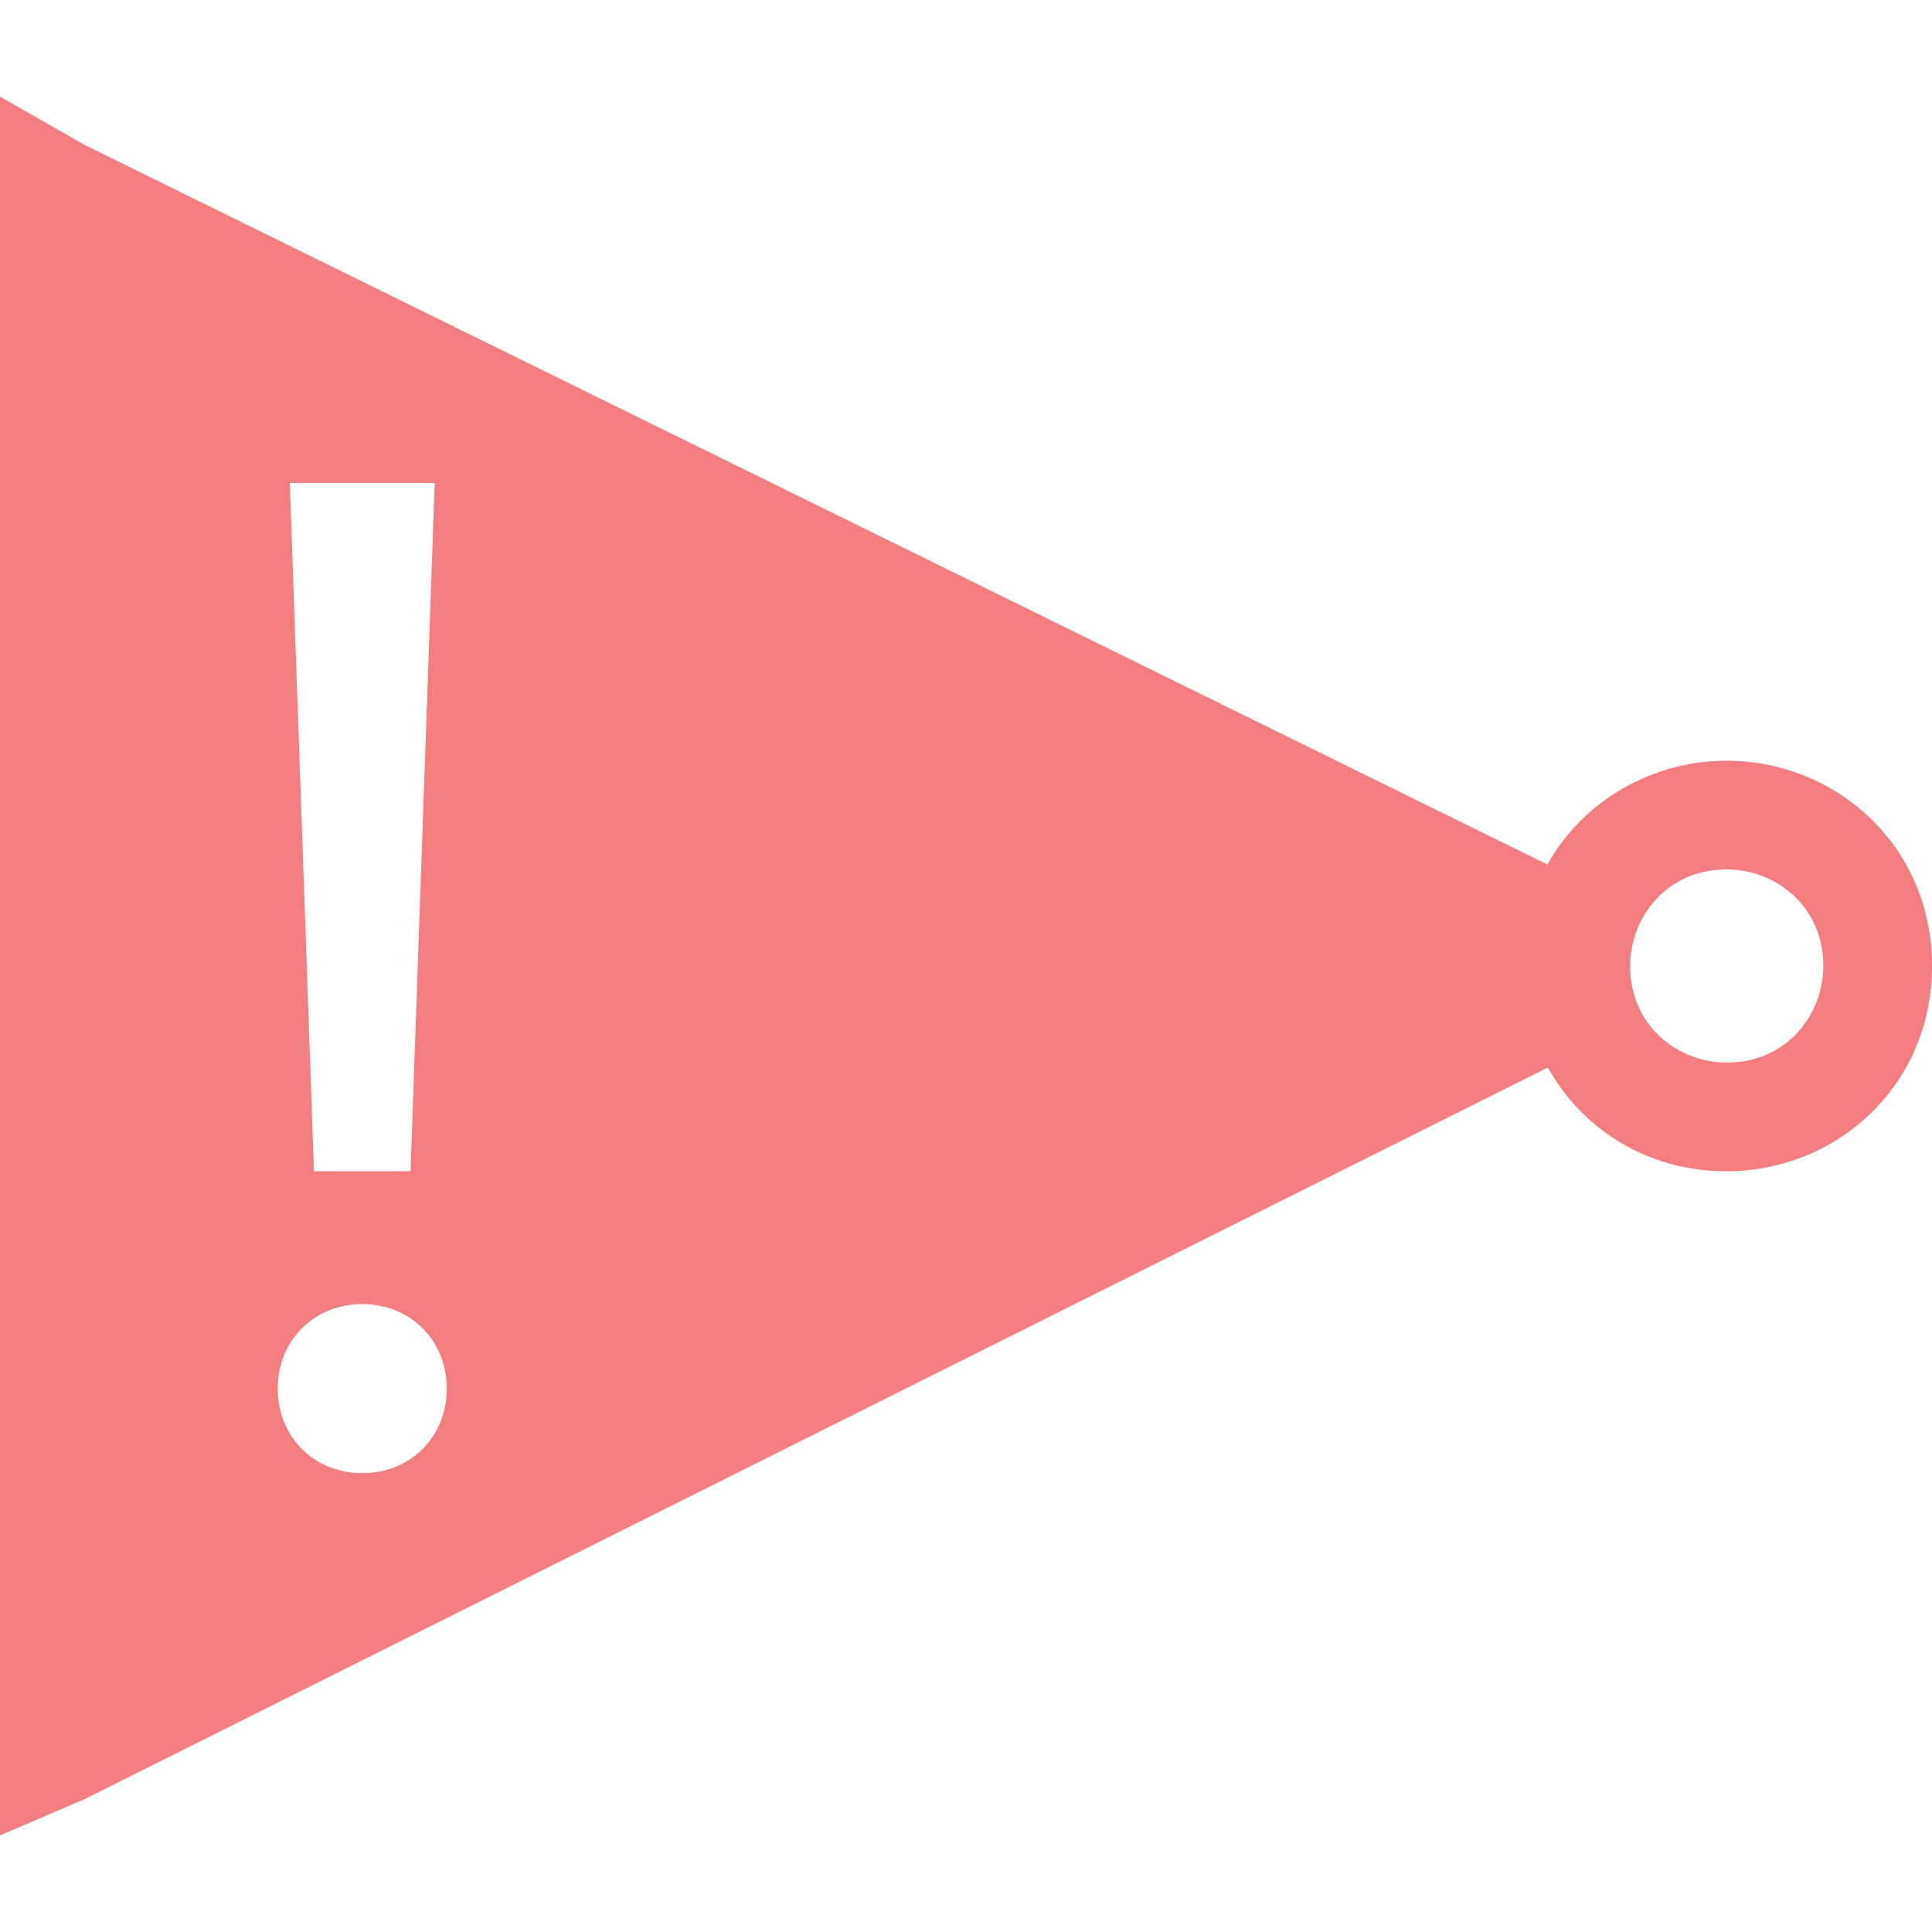
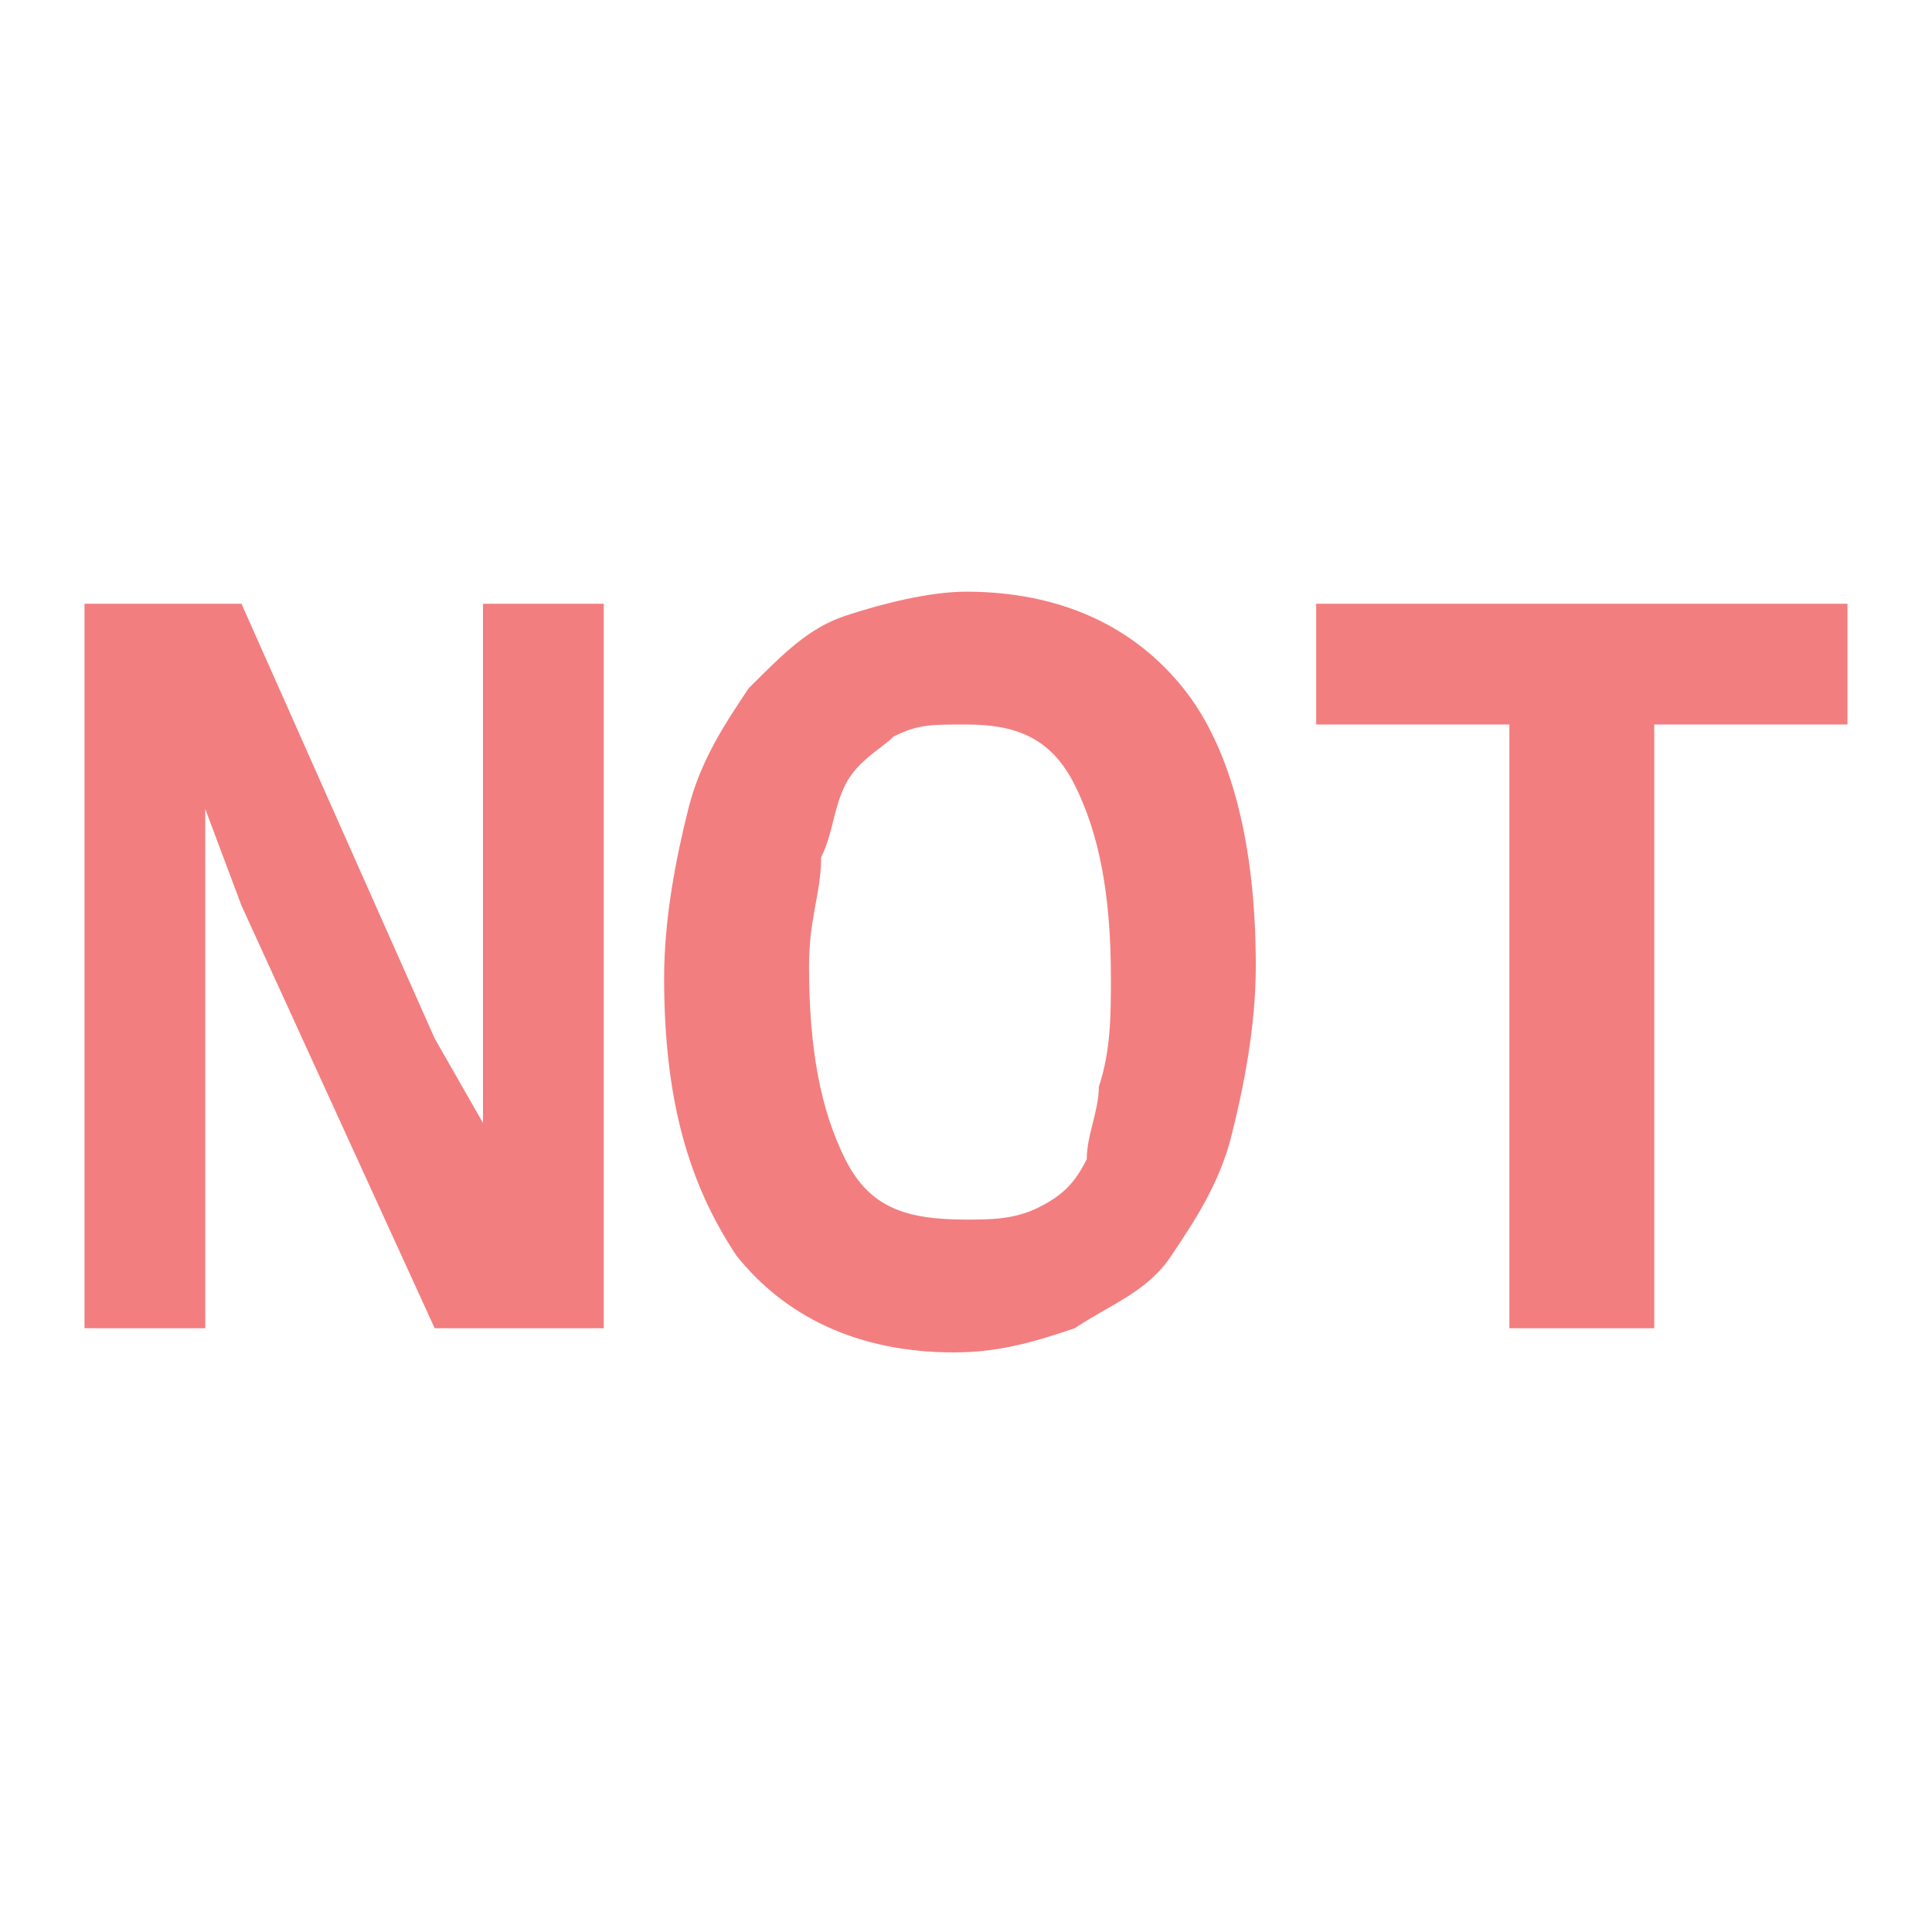
- <svg xmlns="http://www.w3.org/2000/svg" version="1.1" id="Layer_1" x="0px" y="0px" viewBox="0 0 16 16" style="enable-background:new 0 0 16 16;" xml:space="preserve">
+ <svg version="1.1" id="Layer_1" viewBox="0 0 16 16">
  <style type="text/css">
- 	.st0{fill:#F37D7F;}
+ 	.st0{fill:#F37E7F;}
</style>
-   <path class="st0" d="M14.3,9.7c-1,0-1.7-0.8-1.7-1.7c0-1,0.8-1.7,1.7-1.7S16,7,16,8C16,9,15.2,9.7,14.3,9.7z M14.3,7.2  c-0.5,0-0.8,0.4-0.8,0.8c0,0.5,0.4,0.8,0.8,0.8c0.5,0,0.8-0.4,0.8-0.8C15.1,7.5,14.7,7.2,14.3,7.2z" />
-   <path class="st0" d="M0.7,1.2L0,0.8v0.8v12.8v0.8l0.7-0.3l12.4-6.2V7.3L0.7,1.2z M3.6,4L3.4,9.7H2.6L2.4,4H3.6z M3,12.2  c-0.4,0-0.7-0.3-0.7-0.7c0-0.4,0.3-0.7,0.7-0.7c0.4,0,0.7,0.3,0.7,0.7C3.7,11.9,3.4,12.2,3,12.2z" />
+   <path class="st0" d="M3.6,11L2,7.5L1.7,6.7v2.5V11h-1V5H2l1.6,3.6L4,9.3V6.7V5h1v6L3.6,11L3.6,11z" />
+   <path class="st0" d="M10.4,8c0,0.5-0.1,1-0.2,1.4s-0.3,0.7-0.5,1c-0.2,0.3-0.5,0.4-0.8,0.6c-0.3,0.1-0.6,0.2-1,0.2  c-0.8,0-1.4-0.3-1.8-0.8C5.7,9.8,5.5,9.1,5.5,8.1c0-0.5,0.1-1,0.2-1.4s0.3-0.7,0.5-1C6.5,5.4,6.7,5.2,7,5.1C7.3,5,7.7,4.9,8,4.9  c0.8,0,1.4,0.3,1.8,0.8C10.2,6.2,10.4,7,10.4,8z M9.2,8.1c0-0.7-0.1-1.2-0.3-1.6C8.7,6.1,8.4,6,8,6C7.7,6,7.6,6,7.4,6.1  C7.3,6.2,7.1,6.3,7,6.5S6.9,6.9,6.8,7.1c0,0.3-0.1,0.5-0.1,0.9c0,0.7,0.1,1.2,0.3,1.6C7.2,10,7.5,10.1,8,10.1c0.2,0,0.4,0,0.6-0.1  c0.2-0.1,0.3-0.2,0.4-0.4C9,9.4,9.1,9.2,9.1,9C9.2,8.7,9.2,8.4,9.2,8.1z" />
+   <path class="st0" d="M13.7,6V11h-1.2V6h-1.6V5h4.4V6L13.7,6L13.7,6z" />
</svg>
